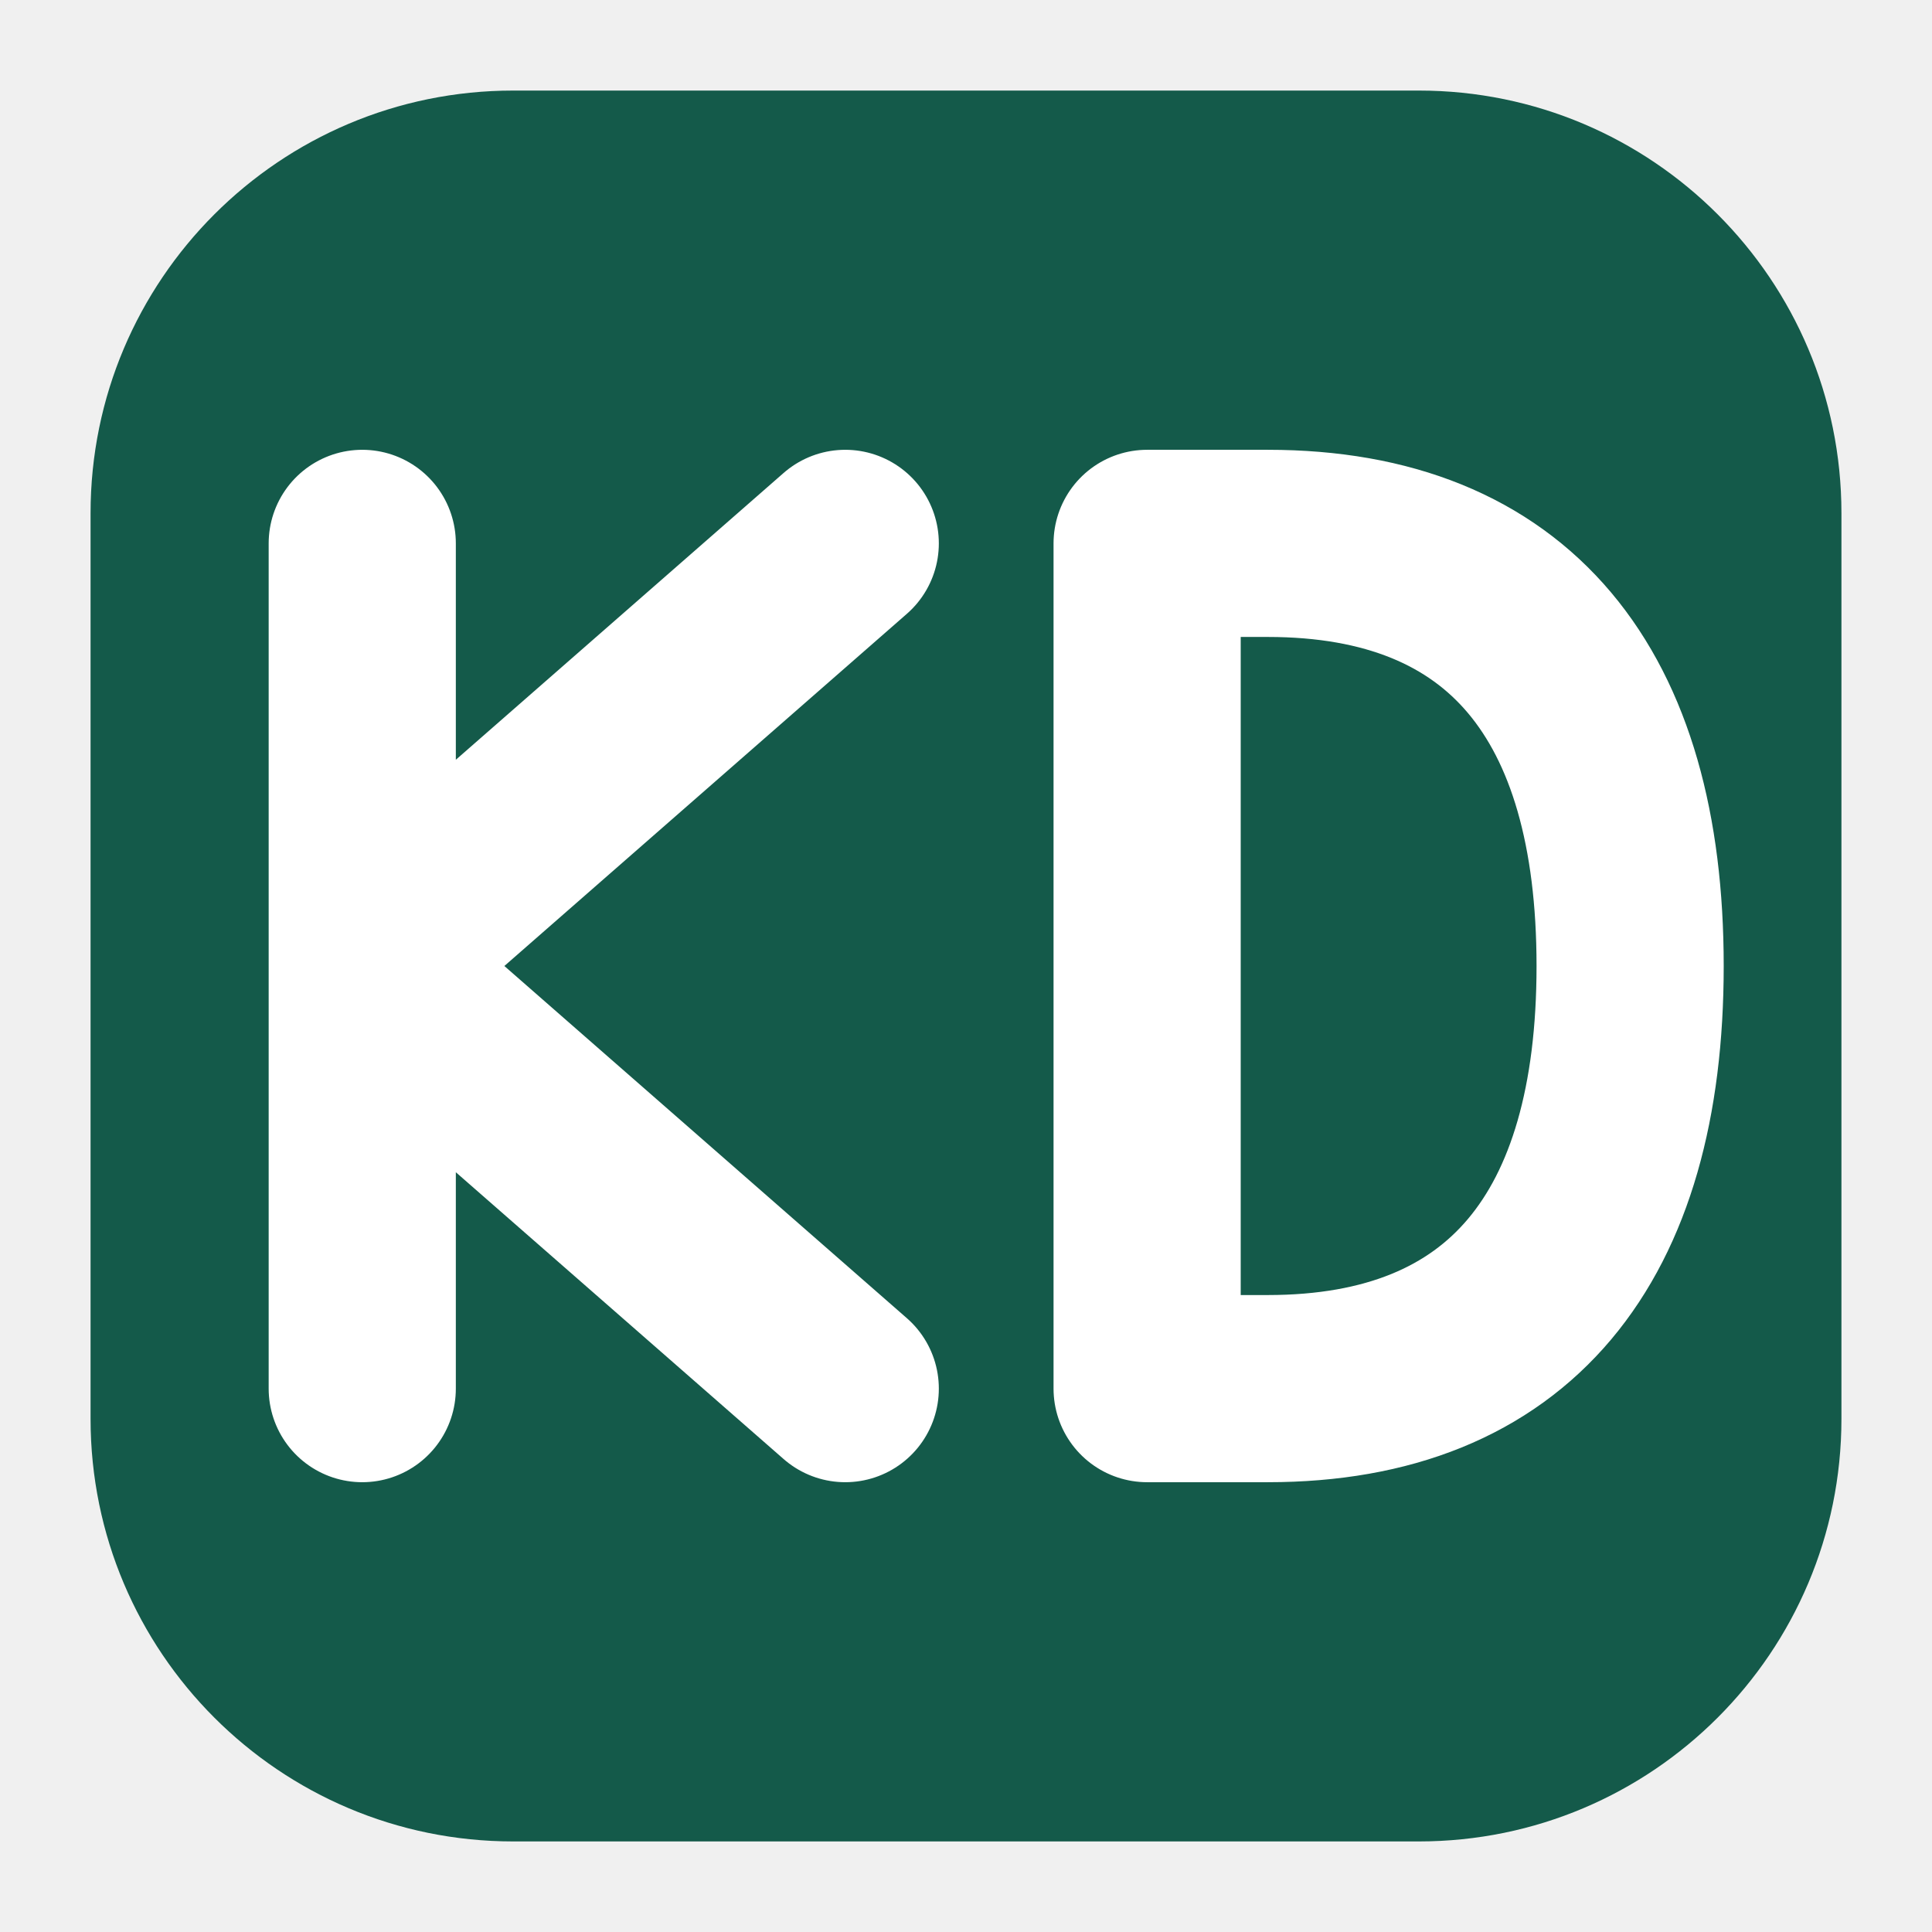
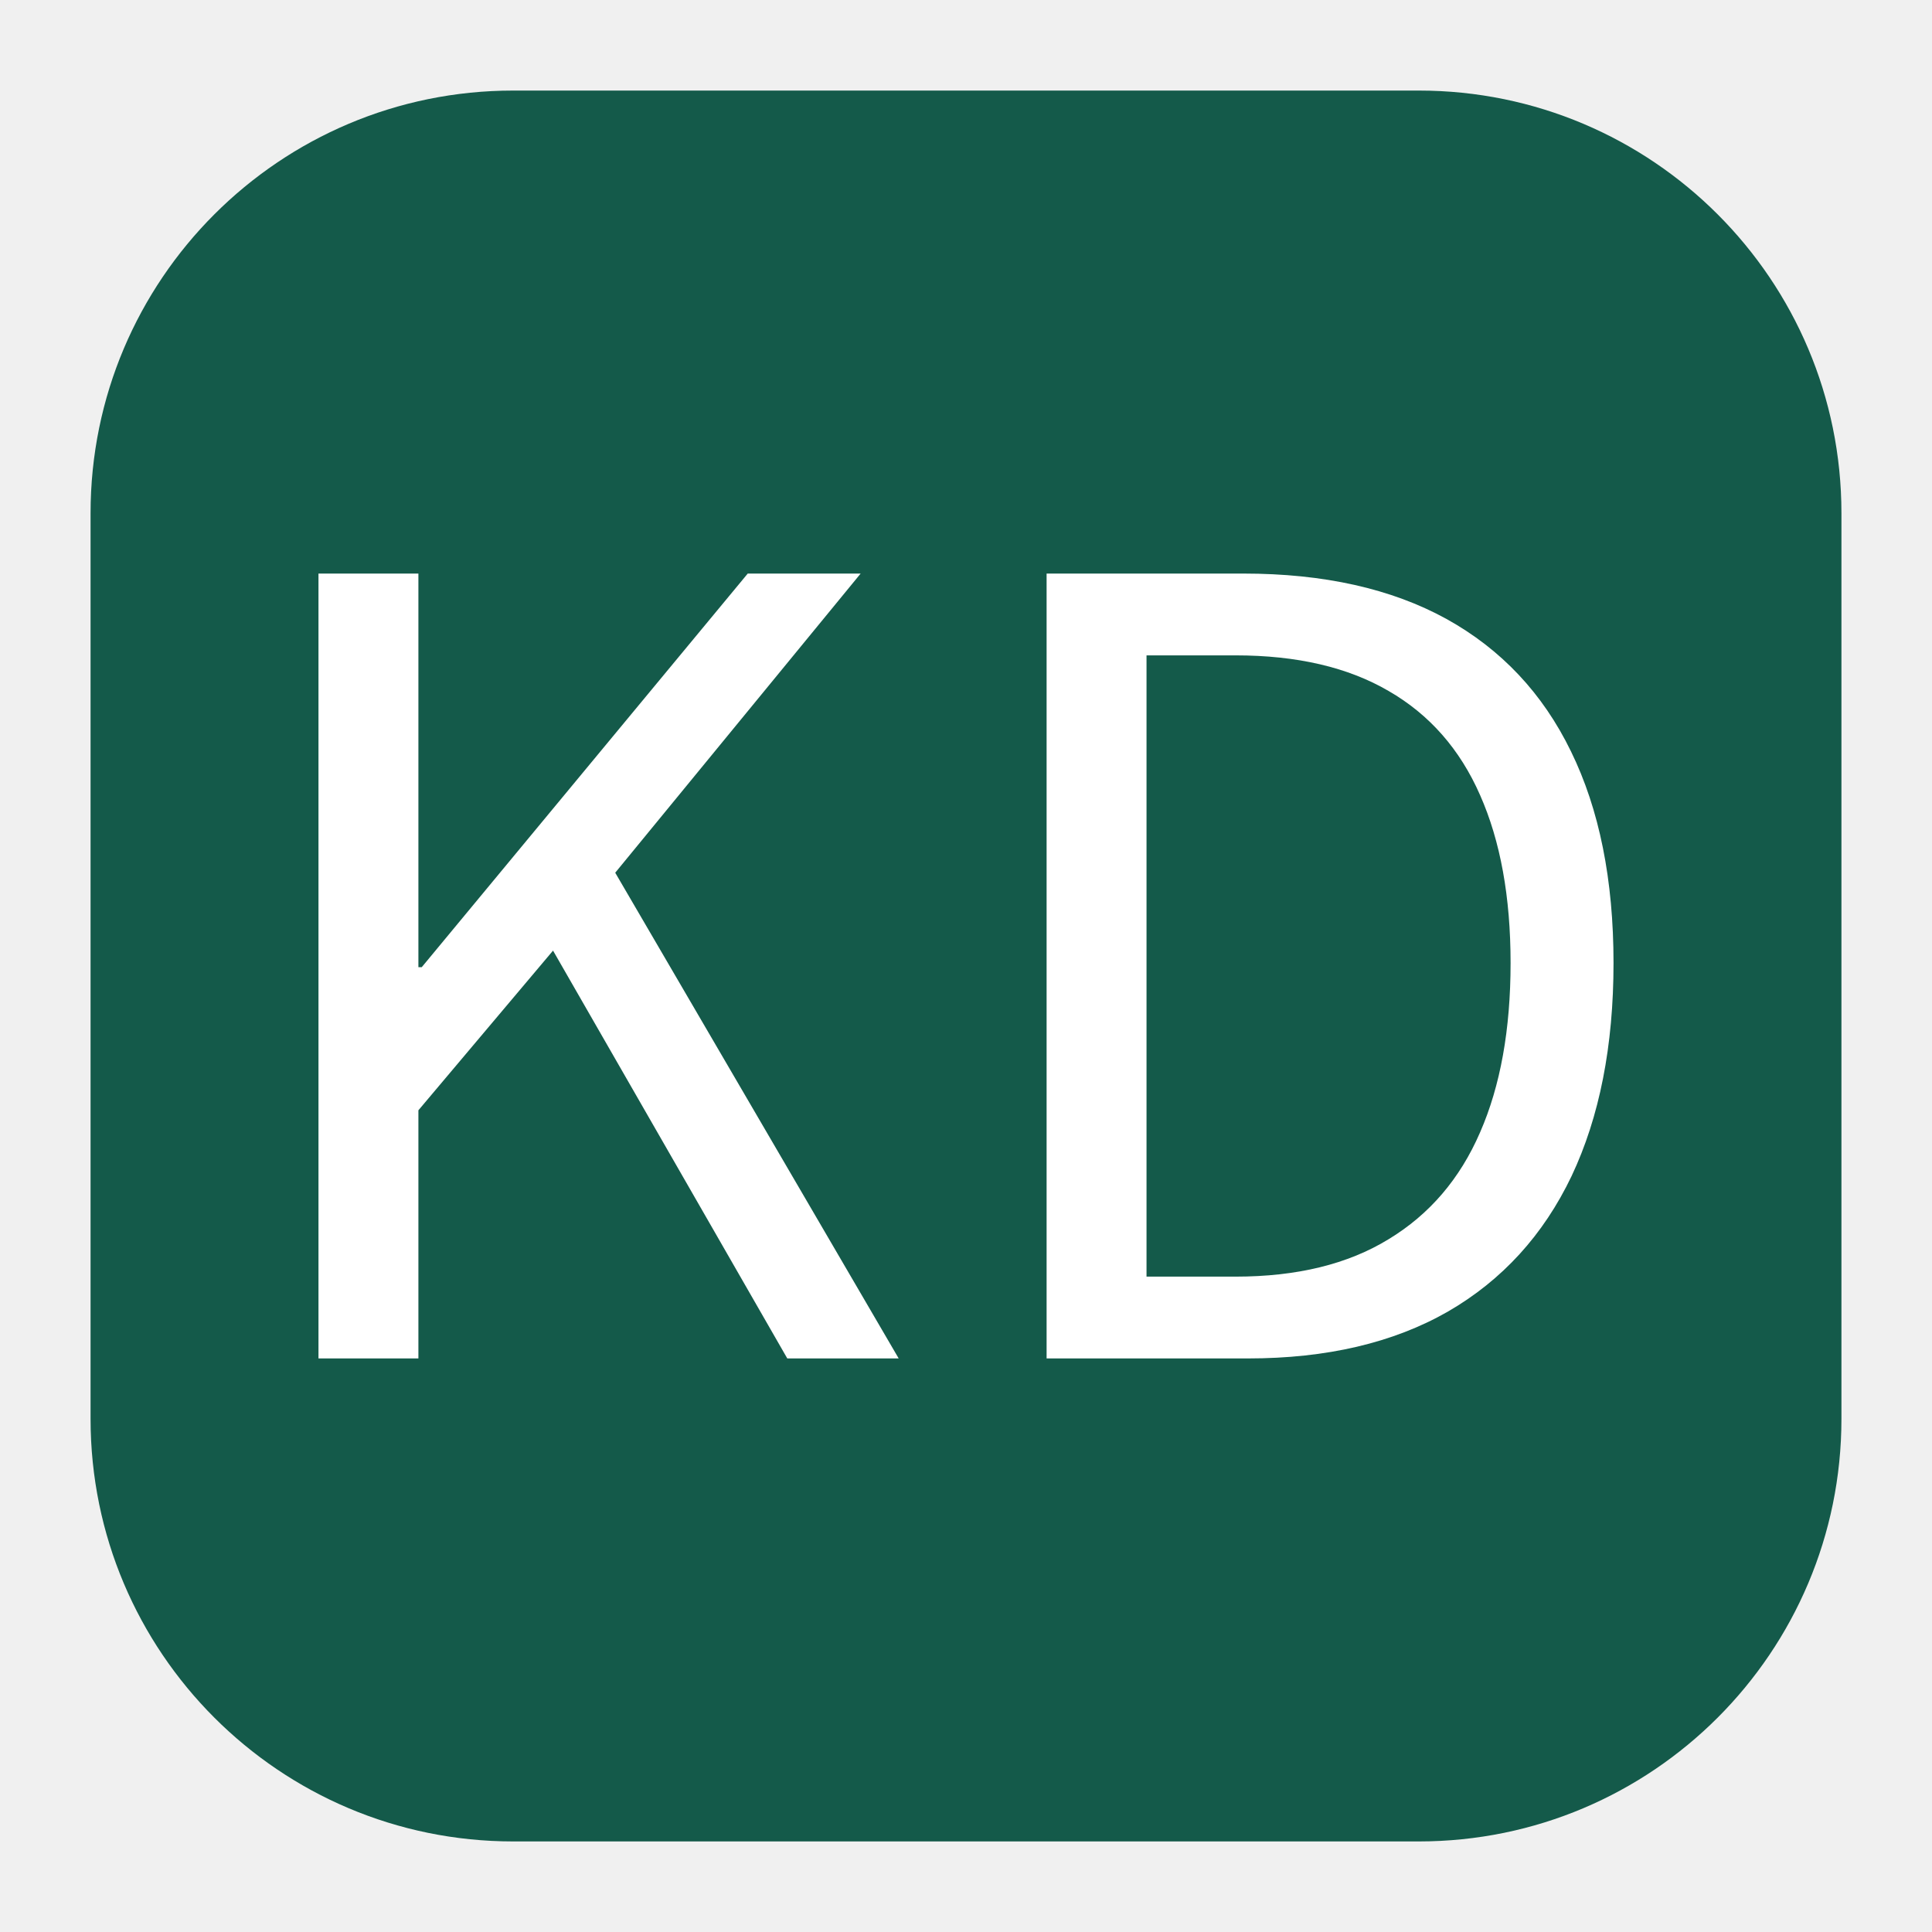
<svg xmlns="http://www.w3.org/2000/svg" viewBox="0 0 64 64">
  <rect x="3" y="3" width="58" height="58" rx="14" fill="#145a4a" />
-   <path d="M12 18v28M12 32l16-14M12 32l16 14M38 18h4c8 0 12 5 12 14s-4 14-12 14h-4z" fill="none" stroke="#fff" stroke-linecap="round" stroke-linejoin="round" stroke-width="6.2" />
+   <path d="M10.55 45V19H13.86V32.04H13.97L24.77 19H28.51L20.38 28.91L29.77 45H26.08L18.32 31.49L13.86 36.78V45ZM34.67 45V19H41.19Q45.18 19 47.91 20.5Q50.64 22.01 52.04 24.89Q53.45 27.77 53.45 31.9Q53.45 36.02 52.06 38.96Q50.66 41.89 47.96 43.45Q45.25 45 41.34 45ZM37.98 42.29H40.93Q43.98 42.29 46 41.05Q48.03 39.82 49.03 37.51Q50.04 35.2 50.04 31.9Q50.04 28.62 49.03 26.34Q48.03 24.06 46 22.89Q43.98 21.71 40.93 21.71H37.98Z" fill="#fff" />
</svg>
